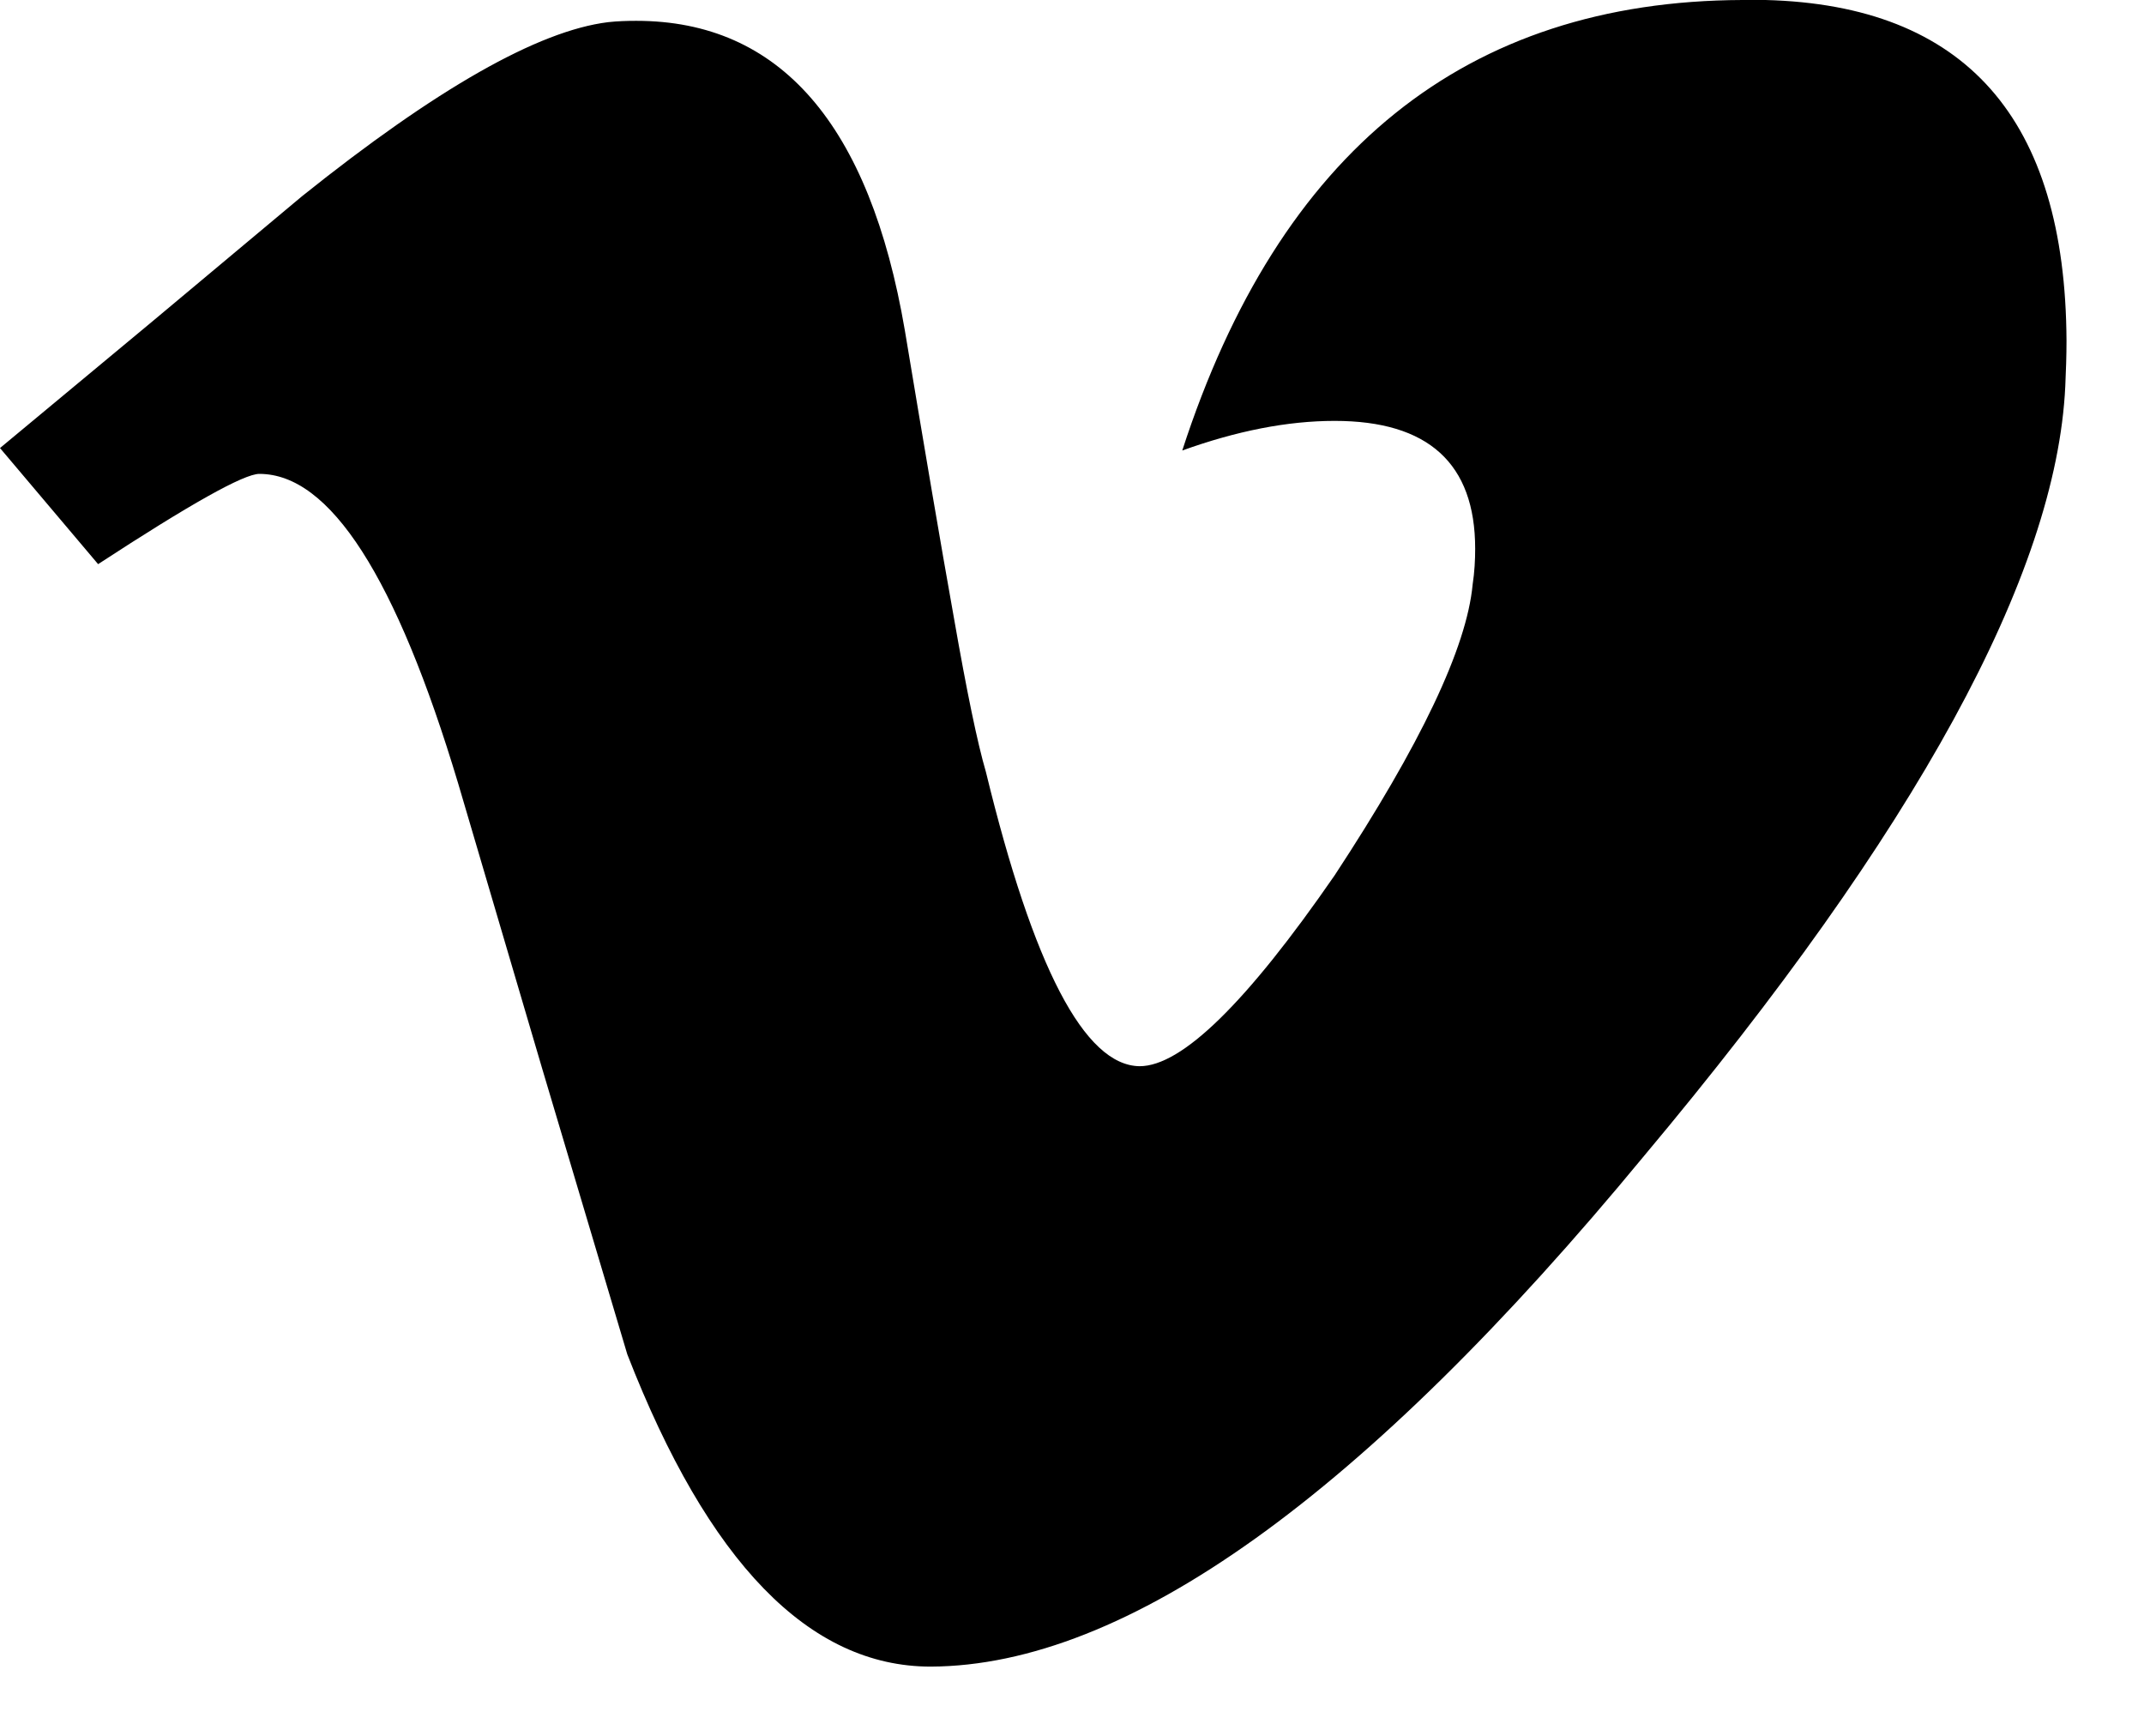
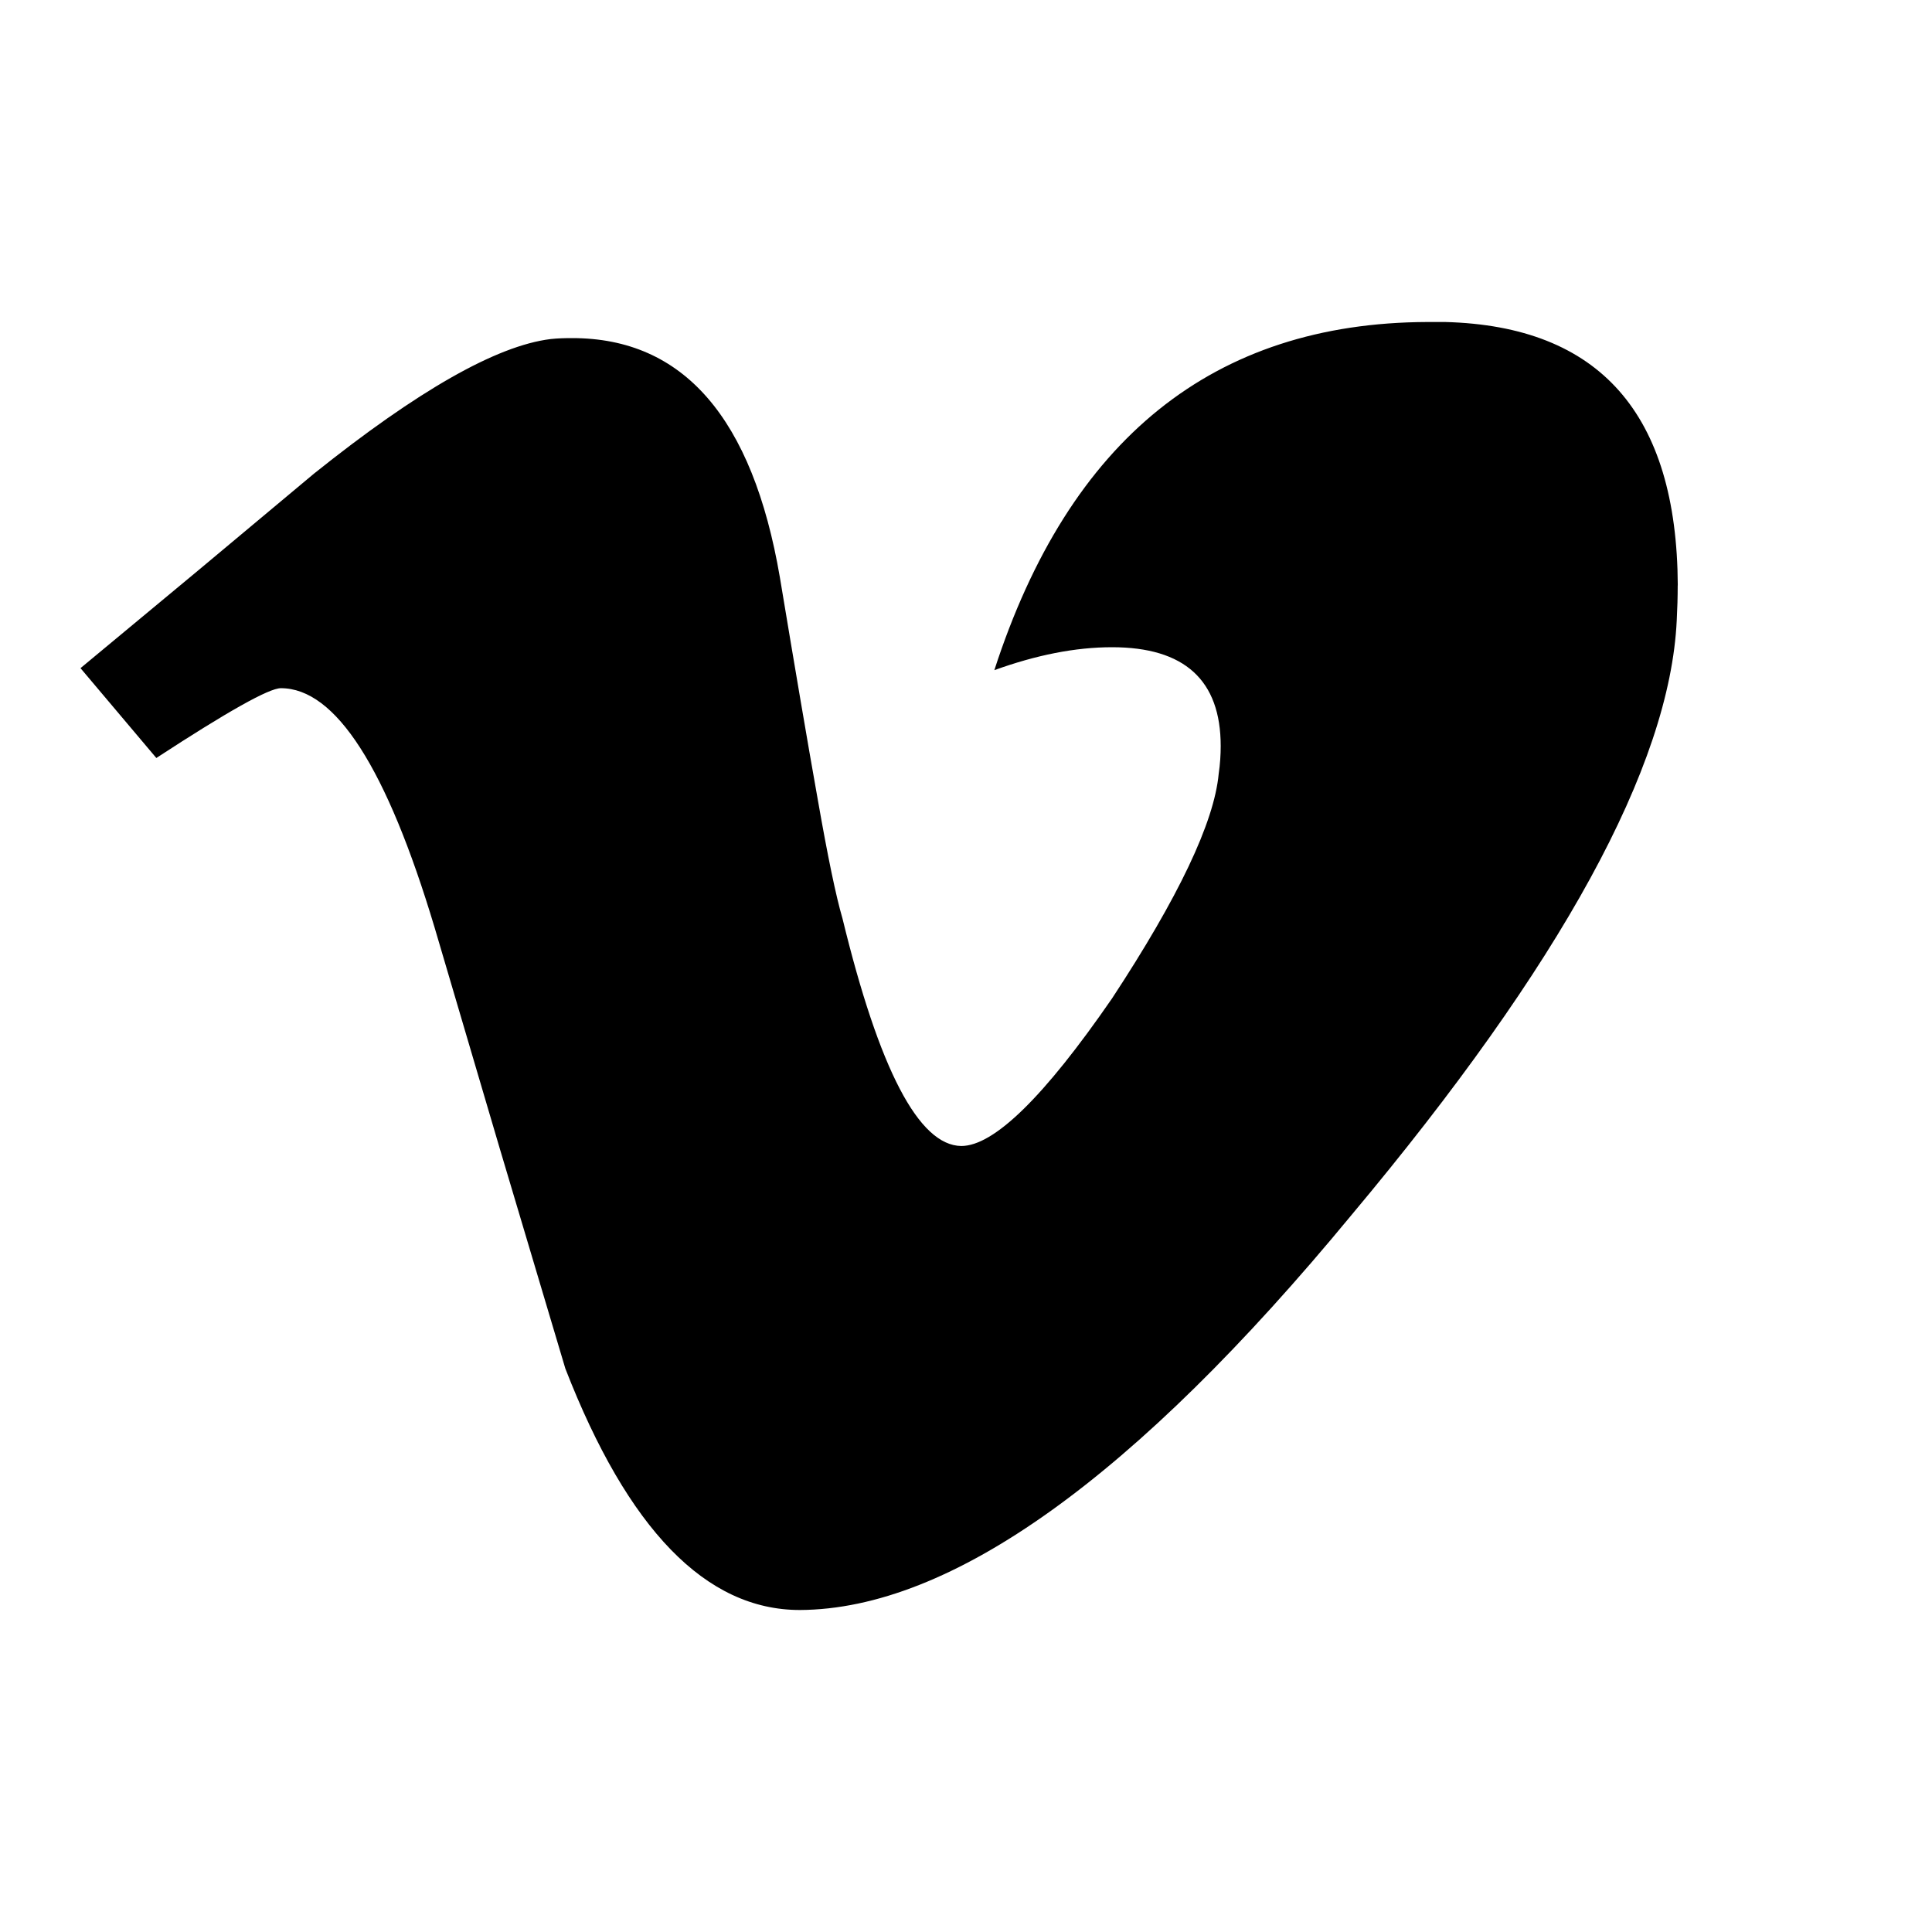
- <svg xmlns="http://www.w3.org/2000/svg" width="21" height="17" viewBox="0 0 21 17">
-   <path fill="#000000" fill-rule="evenodd" d="M17.293,0 C19.252,0.051 20.231,1.163 20.241,3.338 C20.241,3.481 20.236,3.629 20.229,3.782 C20.142,5.626 18.77,8.137 16.107,11.316 C13.36,14.647 11.03,16.314 9.116,16.322 C7.926,16.322 6.937,15.303 6.144,13.263 L5.311,10.467 L4.488,7.674 C3.881,5.651 3.232,4.641 2.54,4.641 C2.389,4.641 1.863,4.936 0.961,5.525 L0,4.388 L1.491,3.149 L2.958,1.922 C4.272,0.87 5.271,0.301 5.957,0.217 C6.048,0.207 6.139,0.204 6.232,0.204 C7.639,0.204 8.518,1.215 8.863,3.237 C9.055,4.391 9.214,5.329 9.343,6.049 C9.469,6.771 9.573,7.274 9.657,7.561 C10.122,9.473 10.623,10.435 11.162,10.442 C11.576,10.442 12.212,9.819 13.073,8.572 C13.914,7.292 14.366,6.343 14.424,5.726 C14.443,5.6 14.449,5.483 14.449,5.374 C14.449,4.538 13.989,4.122 13.073,4.122 C12.608,4.122 12.111,4.221 11.58,4.412 C12.532,1.479 14.361,0.01 17.066,0 L17.293,0 L17.293,0 Z" />
+ <svg xmlns="http://www.w3.org/2000/svg" width="24" height="24" viewBox="0 0 24 24">
+   <path fill="#000" d="M20.841 7.272c0 .14-.004.286-.012.435-.085 1.807-1.43 4.27-4.04 7.386-2.693 3.264-4.977 4.898-6.853 4.907-1.167 0-2.136-1-2.913-2.999l-.817-2.741-.807-2.737c-.595-1.984-1.23-2.974-1.91-2.974-.148 0-.663.29-1.547.867L1 8.3l1.462-1.214L3.9 5.884c1.288-1.031 2.267-1.589 2.939-1.672.09-.01.179-.012.27-.012 1.38 0 2.24.99 2.579 2.973.188 1.13.344 2.05.47 2.756.124.709.226 1.202.308 1.482.456 1.875.947 2.818 1.475 2.825.406 0 1.03-.61 1.873-1.833.825-1.255 1.268-2.185 1.325-2.79.018-.123.025-.238.025-.345 0-.82-.451-1.228-1.35-1.228-.455 0-.942.097-1.462.285C13.284 5.45 15.077 4.01 17.729 4h.223c1.92.05 2.88 1.14 2.89 3.272z" />
</svg>
